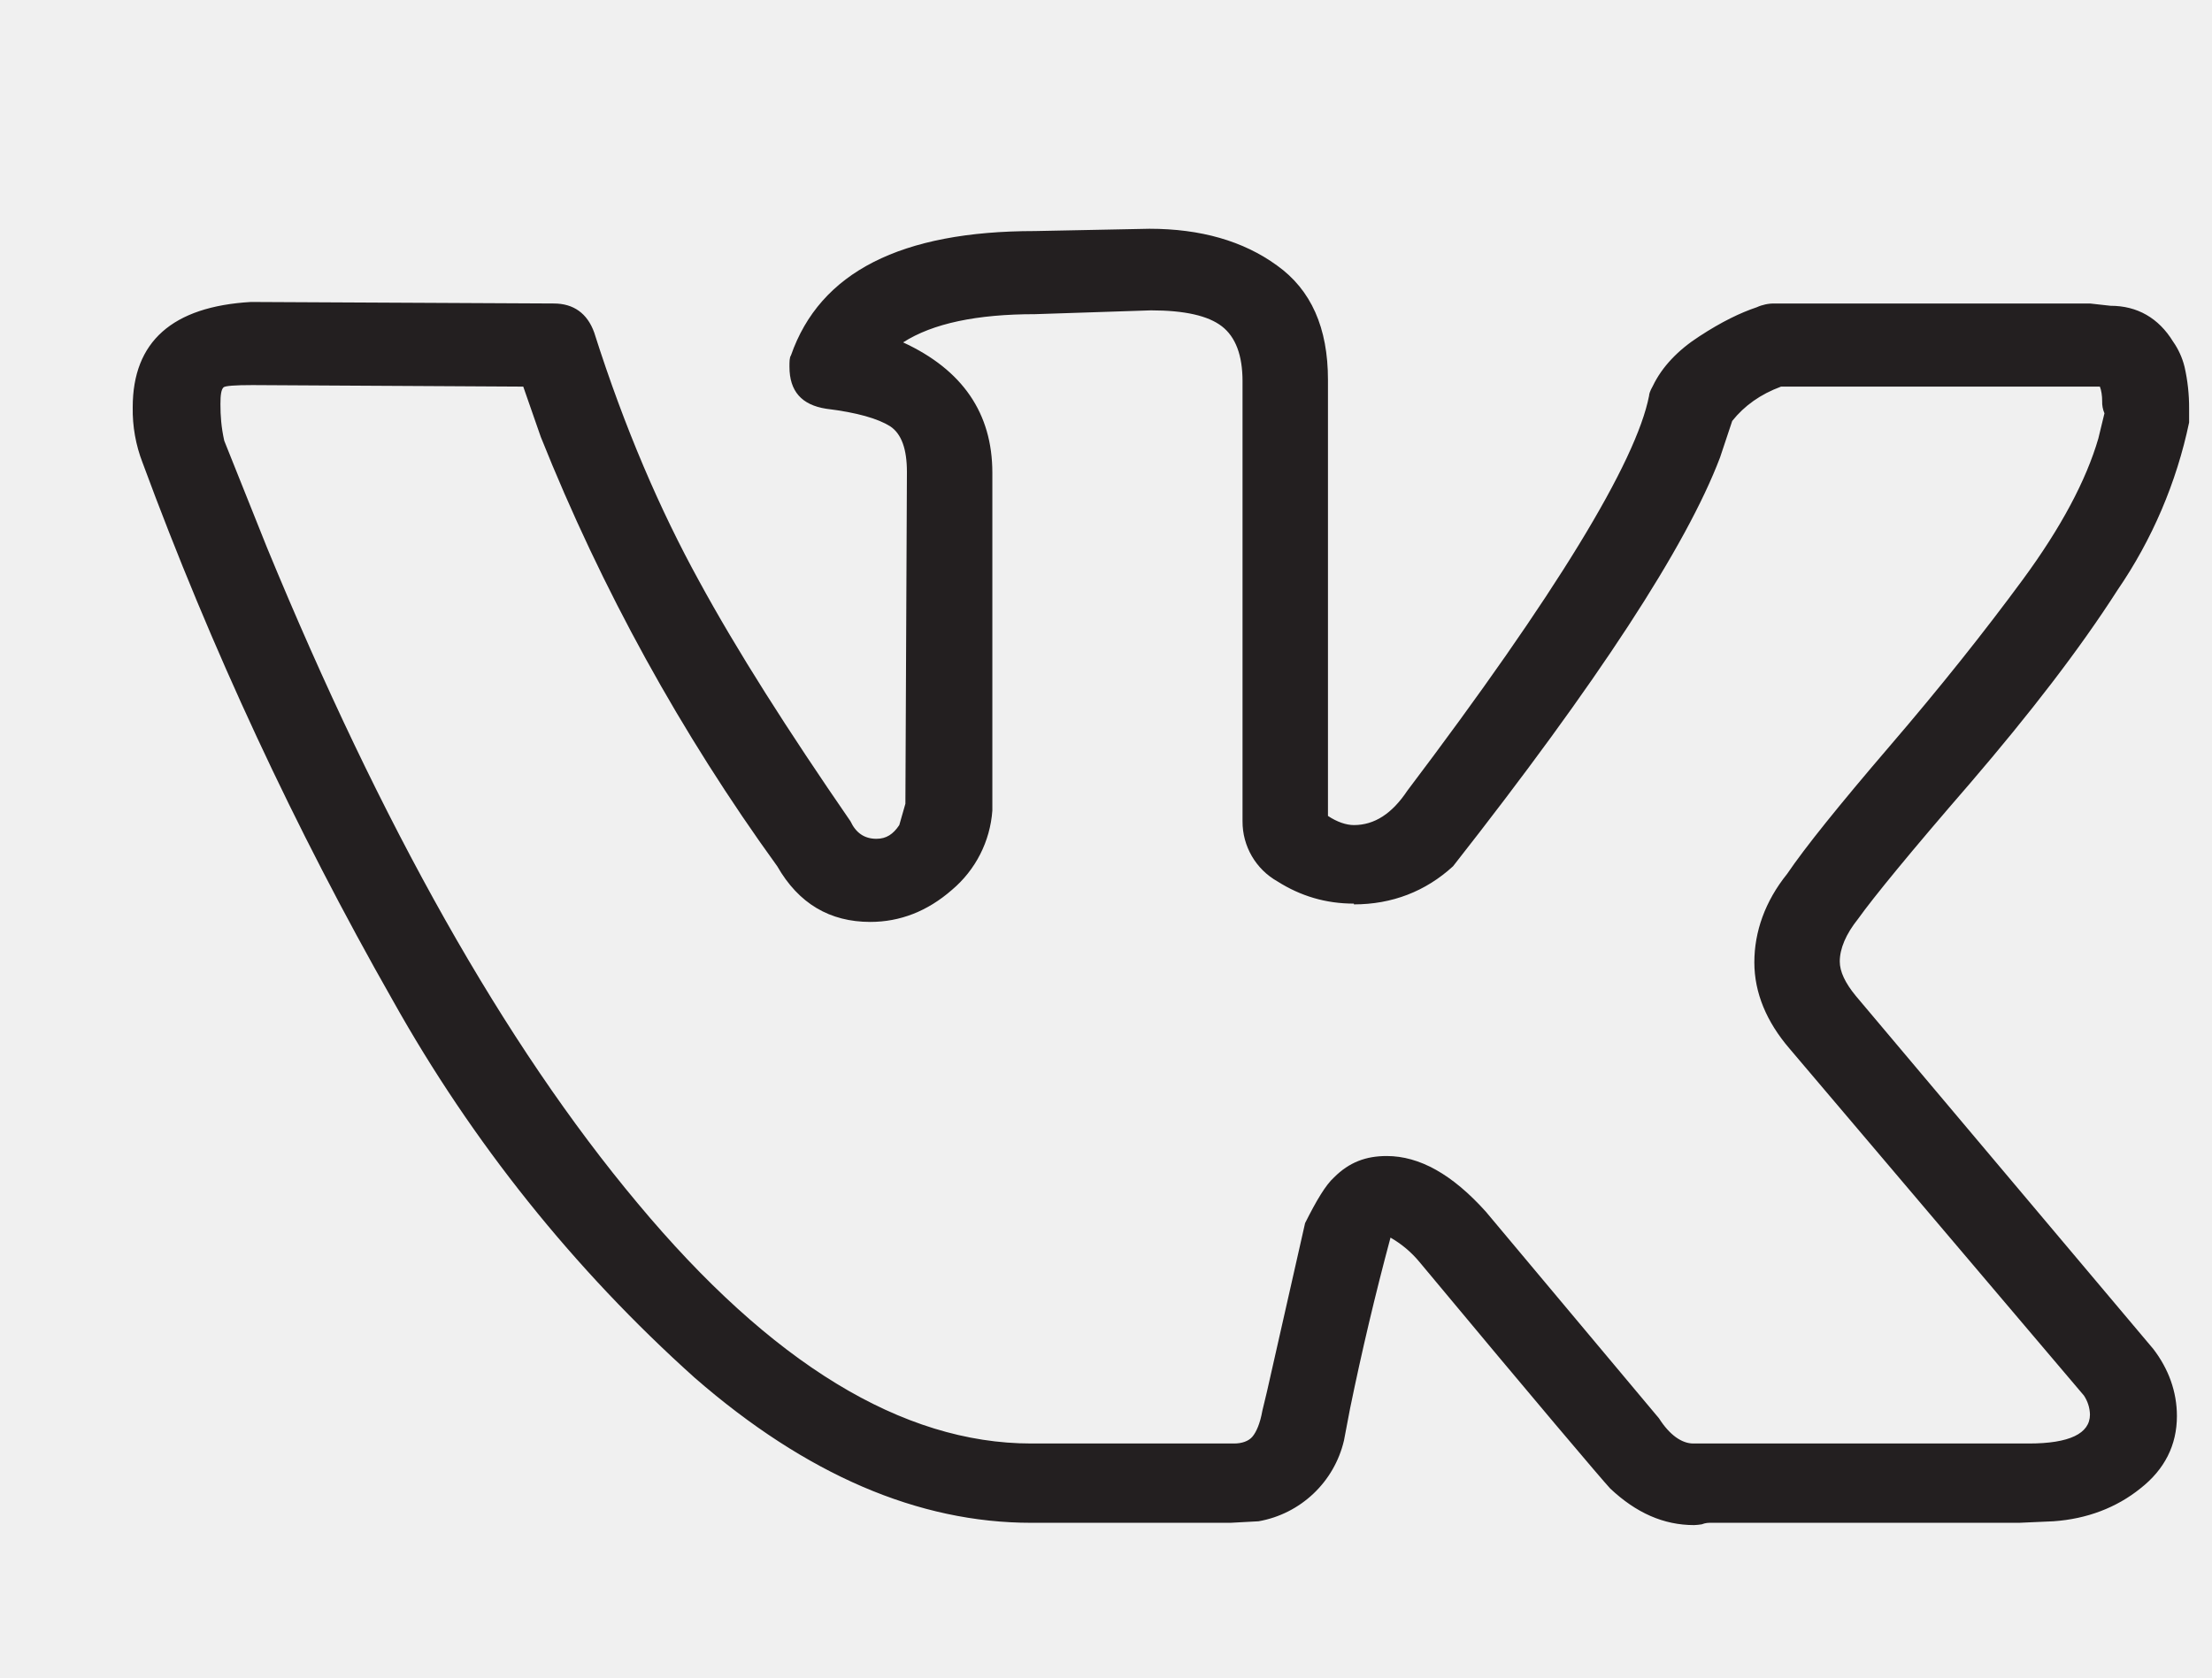
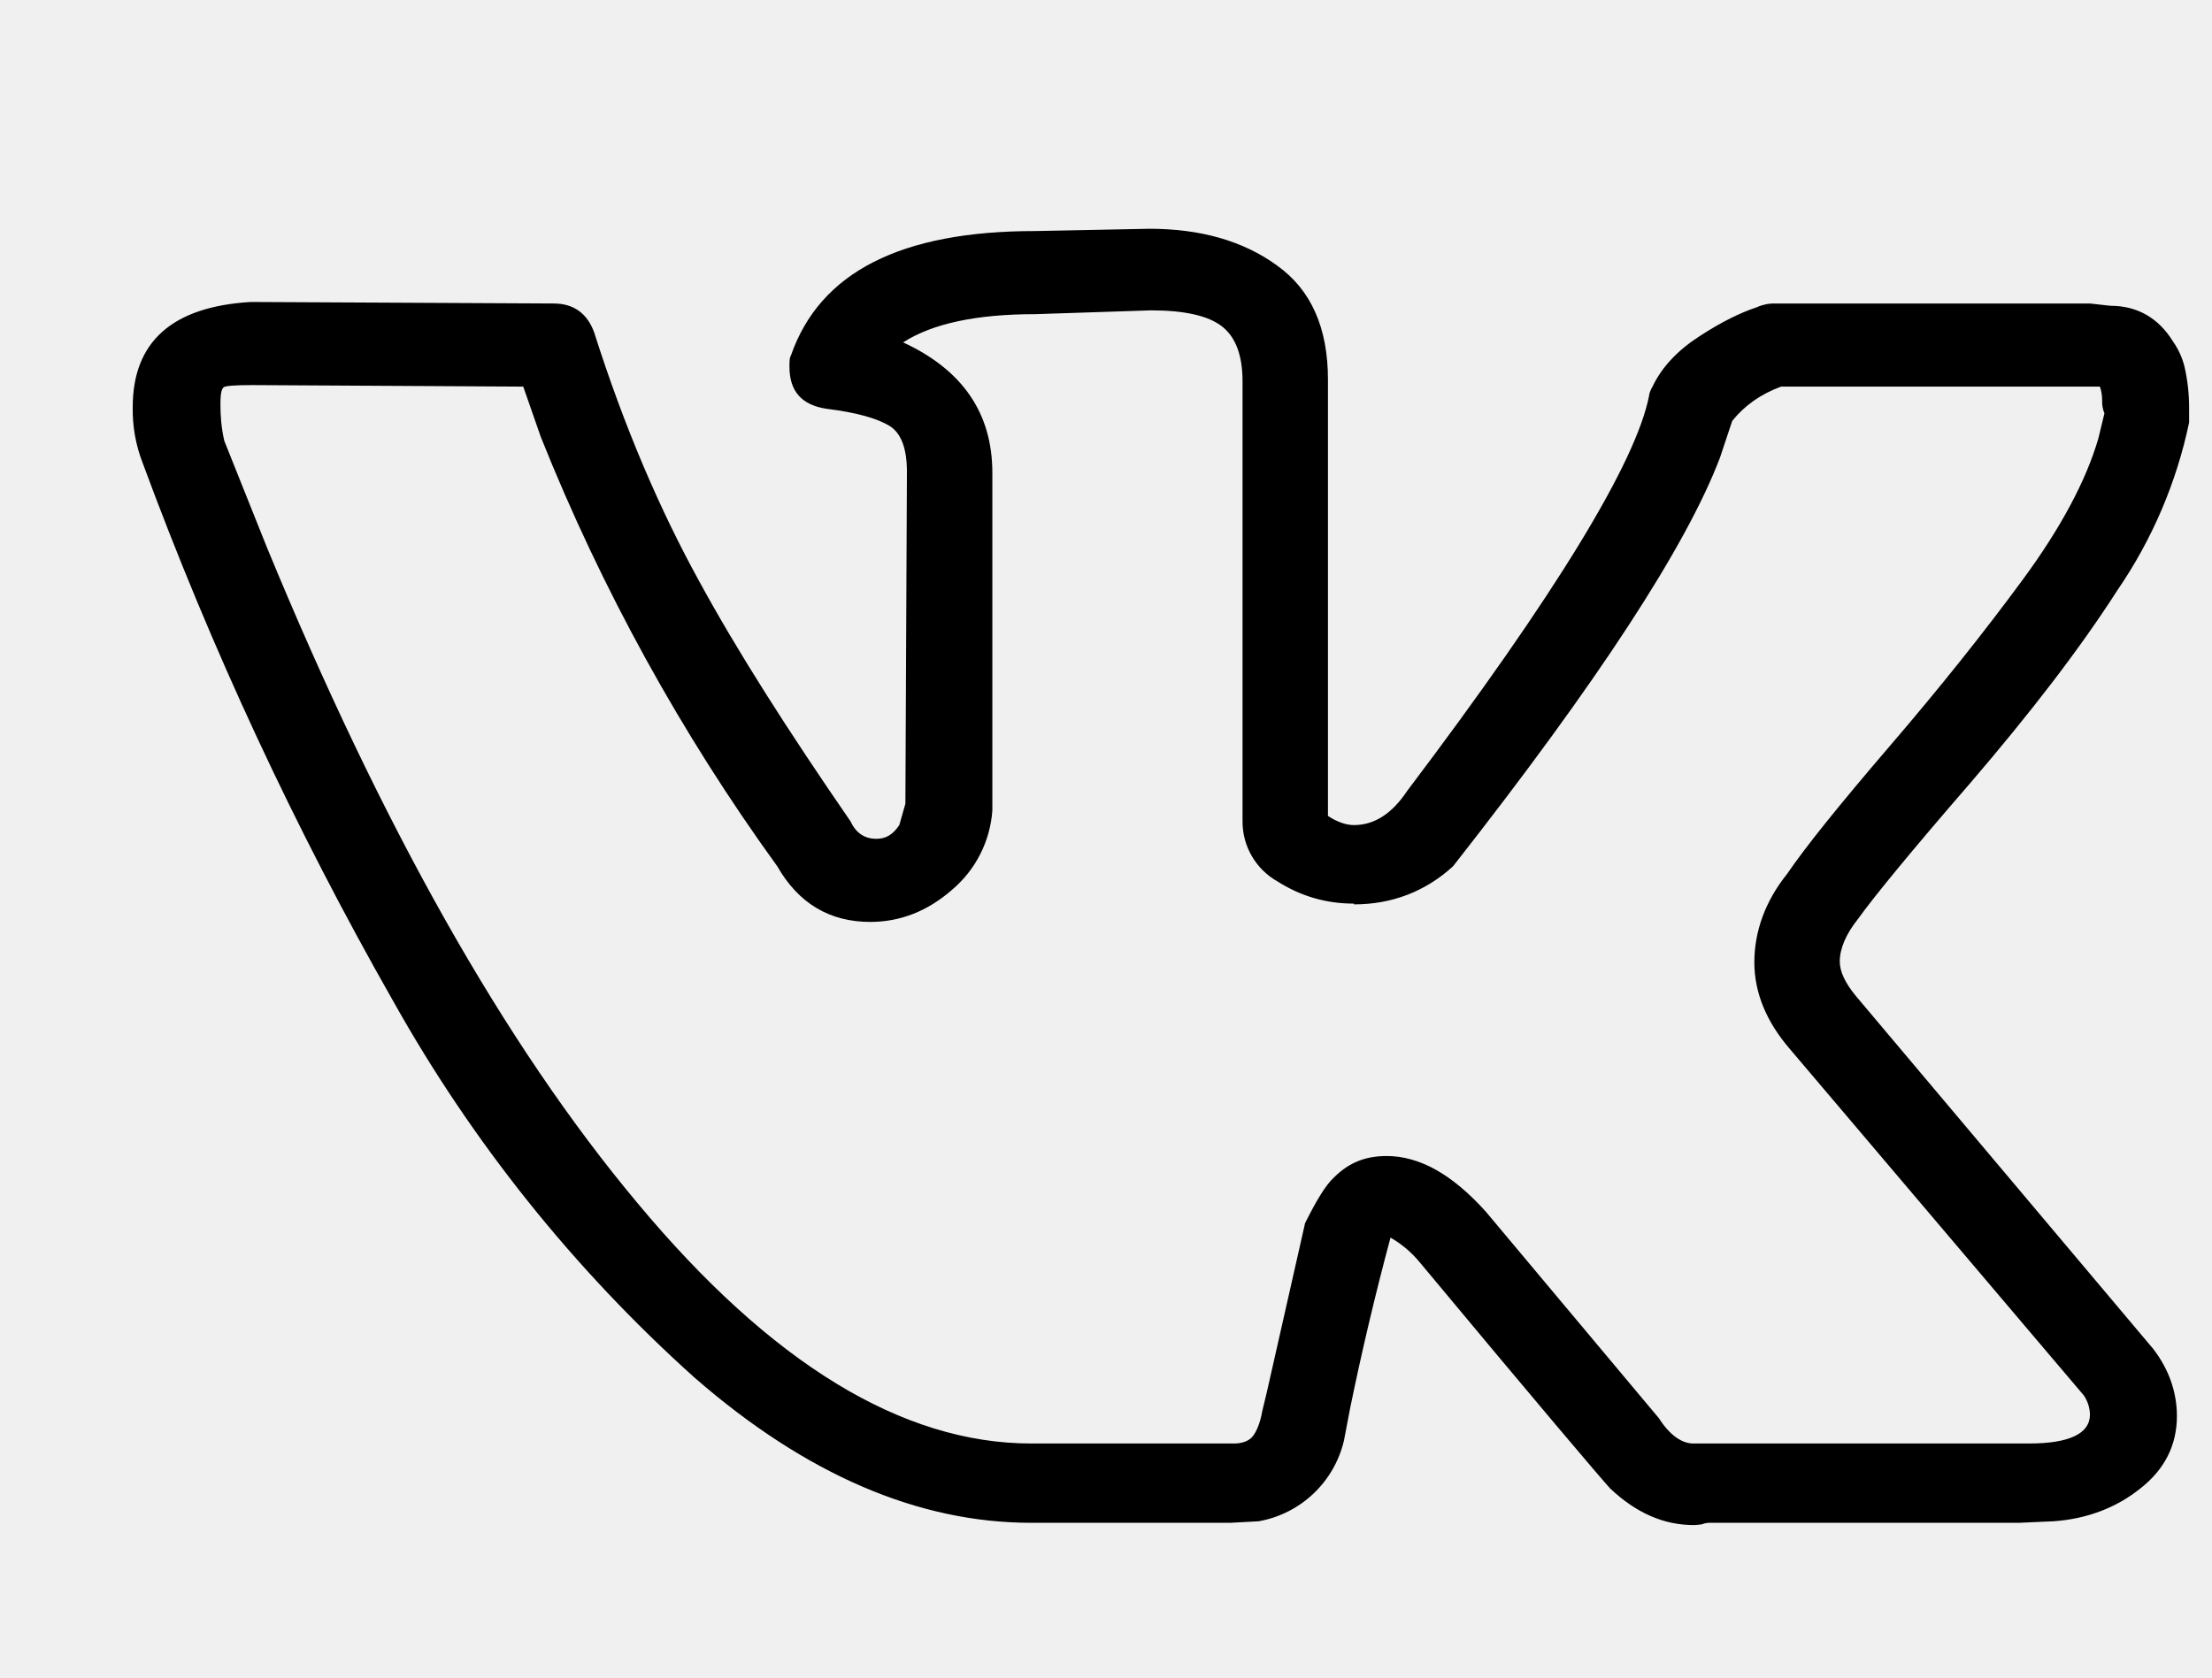
- <svg xmlns="http://www.w3.org/2000/svg" width="29" height="22" fill="none">
+ <svg xmlns="http://www.w3.org/2000/svg" width="29" height="22">
  <g clip-path="url(#a)">
-     <path d="M1.74 5.34c0-.86.52-1.32 1.55-1.38l3.97.02c.26 0 .44.13.53.38.4 1.26.87 2.34 1.37 3.25.5.92 1.17 1.97 1.99 3.16.07.15.18.23.34.23.13 0 .22-.06.3-.18l.08-.28.02-4.35c0-.3-.07-.5-.22-.6-.16-.1-.43-.18-.84-.23-.32-.05-.48-.23-.48-.55 0-.07 0-.12.02-.15.38-1.09 1.44-1.63 3.2-1.63l1.5-.03c.67 0 1.23.16 1.67.48.45.32.67.82.67 1.5v5.72c.12.08.24.12.34.12.27 0 .5-.15.7-.45 1.95-2.58 3-4.31 3.17-5.18 0-.02.01-.06.05-.13.12-.25.33-.47.61-.65.29-.19.54-.31.75-.38a.55.55 0 0 1 .24-.05h4.13l.27.03c.35 0 .63.16.82.47.07.1.12.21.15.33a2.42 2.42 0 0 1 .06.55v.18a6.1 6.1 0 0 1-.94 2.2c-.5.78-1.15 1.62-1.93 2.53-.78.9-1.27 1.5-1.47 1.78-.16.2-.24.39-.24.56 0 .13.07.28.21.45l3.9 4.63c.2.26.31.56.31.88 0 .38-.16.7-.48.95-.31.25-.7.4-1.14.43l-.45.02h-4.05c-.02 0-.06 0-.11.02a.86.86 0 0 1-.1.01c-.4 0-.76-.16-1.1-.48-.12-.13-.96-1.12-2.5-2.97a1.39 1.39 0 0 0-.38-.32 38.47 38.47 0 0 0-.53 2.24l-.08.42a1.4 1.4 0 0 1-1.12 1.06l-.37.02h-2.61c-1.48 0-2.95-.63-4.41-1.9a19.3 19.3 0 0 1-3.96-4.95 47.51 47.51 0 0 1-3.28-7.05 1.92 1.92 0 0 1-.13-.73Zm16.01 6.51c-.37 0-.7-.1-1-.29a.9.9 0 0 1-.46-.79V5c0-.34-.09-.58-.27-.72-.18-.14-.49-.21-.93-.21l-1.52.05c-.76 0-1.34.12-1.73.37.78.36 1.17.93 1.17 1.71v4.43a1.5 1.5 0 0 1-.53 1.04c-.32.28-.68.42-1.07.42-.53 0-.94-.24-1.22-.73a26.16 26.16 0 0 1-3.1-5.63l-.23-.66-3.55-.02c-.23 0-.36.01-.38.03-.03.03-.04.1-.04.22 0 .15.01.3.05.48l.56 1.4c1.5 3.64 3.11 6.51 4.86 8.6 1.75 2.1 3.47 3.15 5.16 3.15h2.66c.1 0 .19-.03.24-.09.05-.06.1-.17.13-.34l.06-.25.5-2.21c.15-.3.27-.5.38-.6.2-.2.42-.28.69-.28.43 0 .86.24 1.3.73l2.27 2.71c.14.22.3.33.45.33h4.4c.53 0 .8-.13.8-.38a.47.47 0 0 0-.08-.25l-3.86-4.55c-.3-.35-.46-.73-.46-1.13 0-.4.14-.8.43-1.16.23-.34.68-.9 1.34-1.67.67-.78 1.25-1.51 1.75-2.19.5-.68.83-1.3.99-1.85l.08-.33a.37.37 0 0 1-.03-.16c0-.07-.01-.14-.03-.19h-4.18c-.27.1-.48.25-.64.45l-.16.48c-.44 1.16-1.6 2.94-3.5 5.36-.36.33-.8.5-1.3.5Z" fill="#231F20" />
+     <path d="M1.74 5.34c0-.86.52-1.32 1.55-1.38l3.97.02c.26 0 .44.13.53.38.4 1.26.87 2.34 1.37 3.25.5.92 1.17 1.97 1.99 3.16.07.15.18.23.34.23.13 0 .22-.06.3-.18l.08-.28.02-4.35c0-.3-.07-.5-.22-.6-.16-.1-.43-.18-.84-.23-.32-.05-.48-.23-.48-.55 0-.07 0-.12.02-.15.38-1.09 1.44-1.63 3.2-1.63l1.5-.03c.67 0 1.23.16 1.67.48.45.32.67.82.67 1.5v5.72c.12.08.24.12.34.12.27 0 .5-.15.7-.45 1.95-2.58 3-4.31 3.17-5.18 0-.02.01-.06.05-.13.12-.25.33-.47.61-.65.29-.19.54-.31.75-.38a.55.55 0 0 1 .24-.05h4.13l.27.03c.35 0 .63.16.82.47.07.1.12.21.15.33a2.42 2.42 0 0 1 .06.55v.18a6.1 6.1 0 0 1-.94 2.2c-.5.78-1.15 1.62-1.93 2.53-.78.9-1.27 1.5-1.47 1.78-.16.2-.24.39-.24.56 0 .13.07.28.21.45l3.9 4.63c.2.26.31.56.31.88 0 .38-.16.7-.48.95-.31.25-.7.4-1.14.43l-.45.02h-4.05c-.02 0-.06 0-.11.02a.86.86 0 0 1-.1.01c-.4 0-.76-.16-1.1-.48-.12-.13-.96-1.12-2.5-2.97a1.39 1.39 0 0 0-.38-.32 38.47 38.47 0 0 0-.53 2.24l-.08.42a1.4 1.4 0 0 1-1.12 1.06l-.37.02h-2.61c-1.48 0-2.95-.63-4.41-1.9a19.3 19.3 0 0 1-3.96-4.95 47.51 47.51 0 0 1-3.28-7.05 1.92 1.92 0 0 1-.13-.73Zm16.01 6.51c-.37 0-.7-.1-1-.29a.9.9 0 0 1-.46-.79V5c0-.34-.09-.58-.27-.72-.18-.14-.49-.21-.93-.21l-1.52.05c-.76 0-1.34.12-1.73.37.78.36 1.17.93 1.17 1.71v4.43a1.5 1.5 0 0 1-.53 1.04c-.32.28-.68.42-1.07.42-.53 0-.94-.24-1.22-.73a26.16 26.16 0 0 1-3.1-5.63l-.23-.66-3.55-.02c-.23 0-.36.01-.38.03-.03.03-.04.1-.04.22 0 .15.01.3.05.48l.56 1.4c1.5 3.64 3.11 6.51 4.86 8.6 1.75 2.1 3.47 3.15 5.16 3.15h2.66c.1 0 .19-.03.24-.09.05-.06.1-.17.13-.34l.06-.25.5-2.21c.15-.3.27-.5.38-.6.2-.2.42-.28.69-.28.43 0 .86.24 1.3.73l2.27 2.71c.14.22.3.33.45.33h4.4c.53 0 .8-.13.8-.38a.47.47 0 0 0-.08-.25l-3.86-4.55c-.3-.35-.46-.73-.46-1.13 0-.4.14-.8.43-1.16.23-.34.68-.9 1.34-1.67.67-.78 1.25-1.51 1.75-2.19.5-.68.83-1.3.99-1.85l.08-.33a.37.37 0 0 1-.03-.16c0-.07-.01-.14-.03-.19h-4.18c-.27.1-.48.25-.64.45l-.16.48c-.44 1.16-1.6 2.94-3.5 5.36-.36.33-.8.5-1.3.5Z" fill="currentColor" />
  </g>
  <defs>
    <clipPath id="a">
      <path fill="#fff" transform="translate(.74)" d="M0 0h28v22H0z" />
    </clipPath>
  </defs>
</svg>
